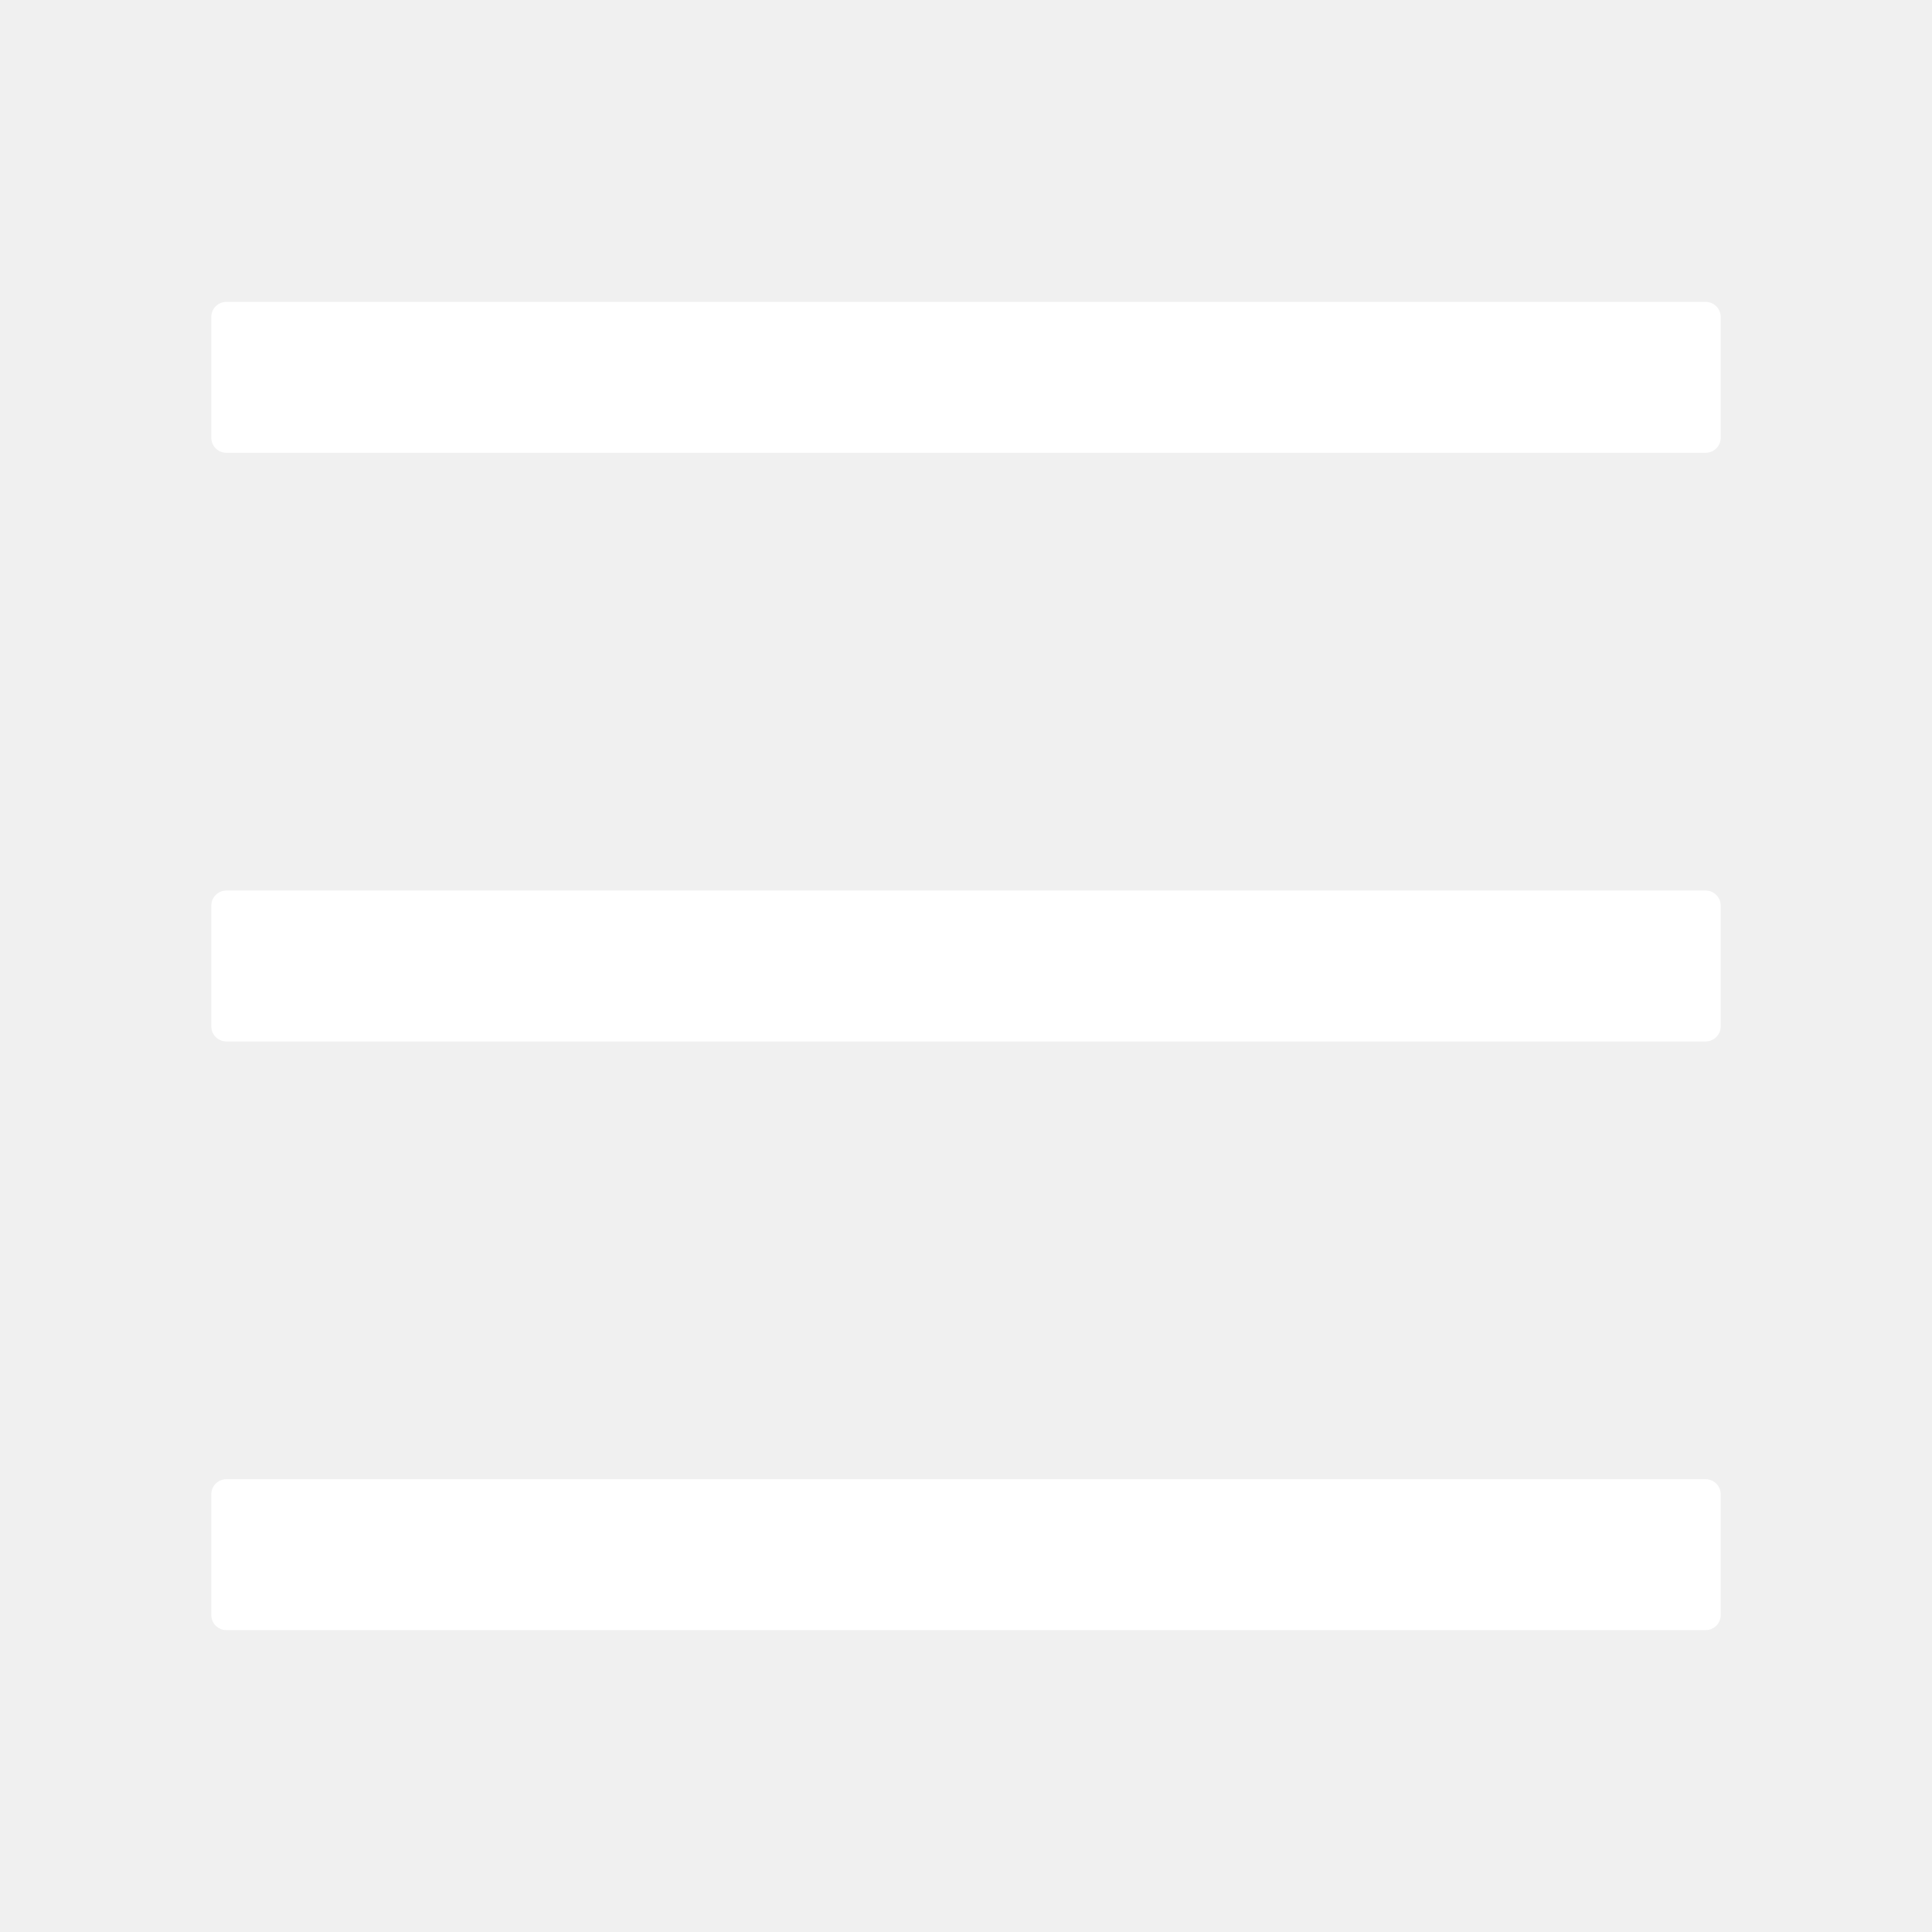
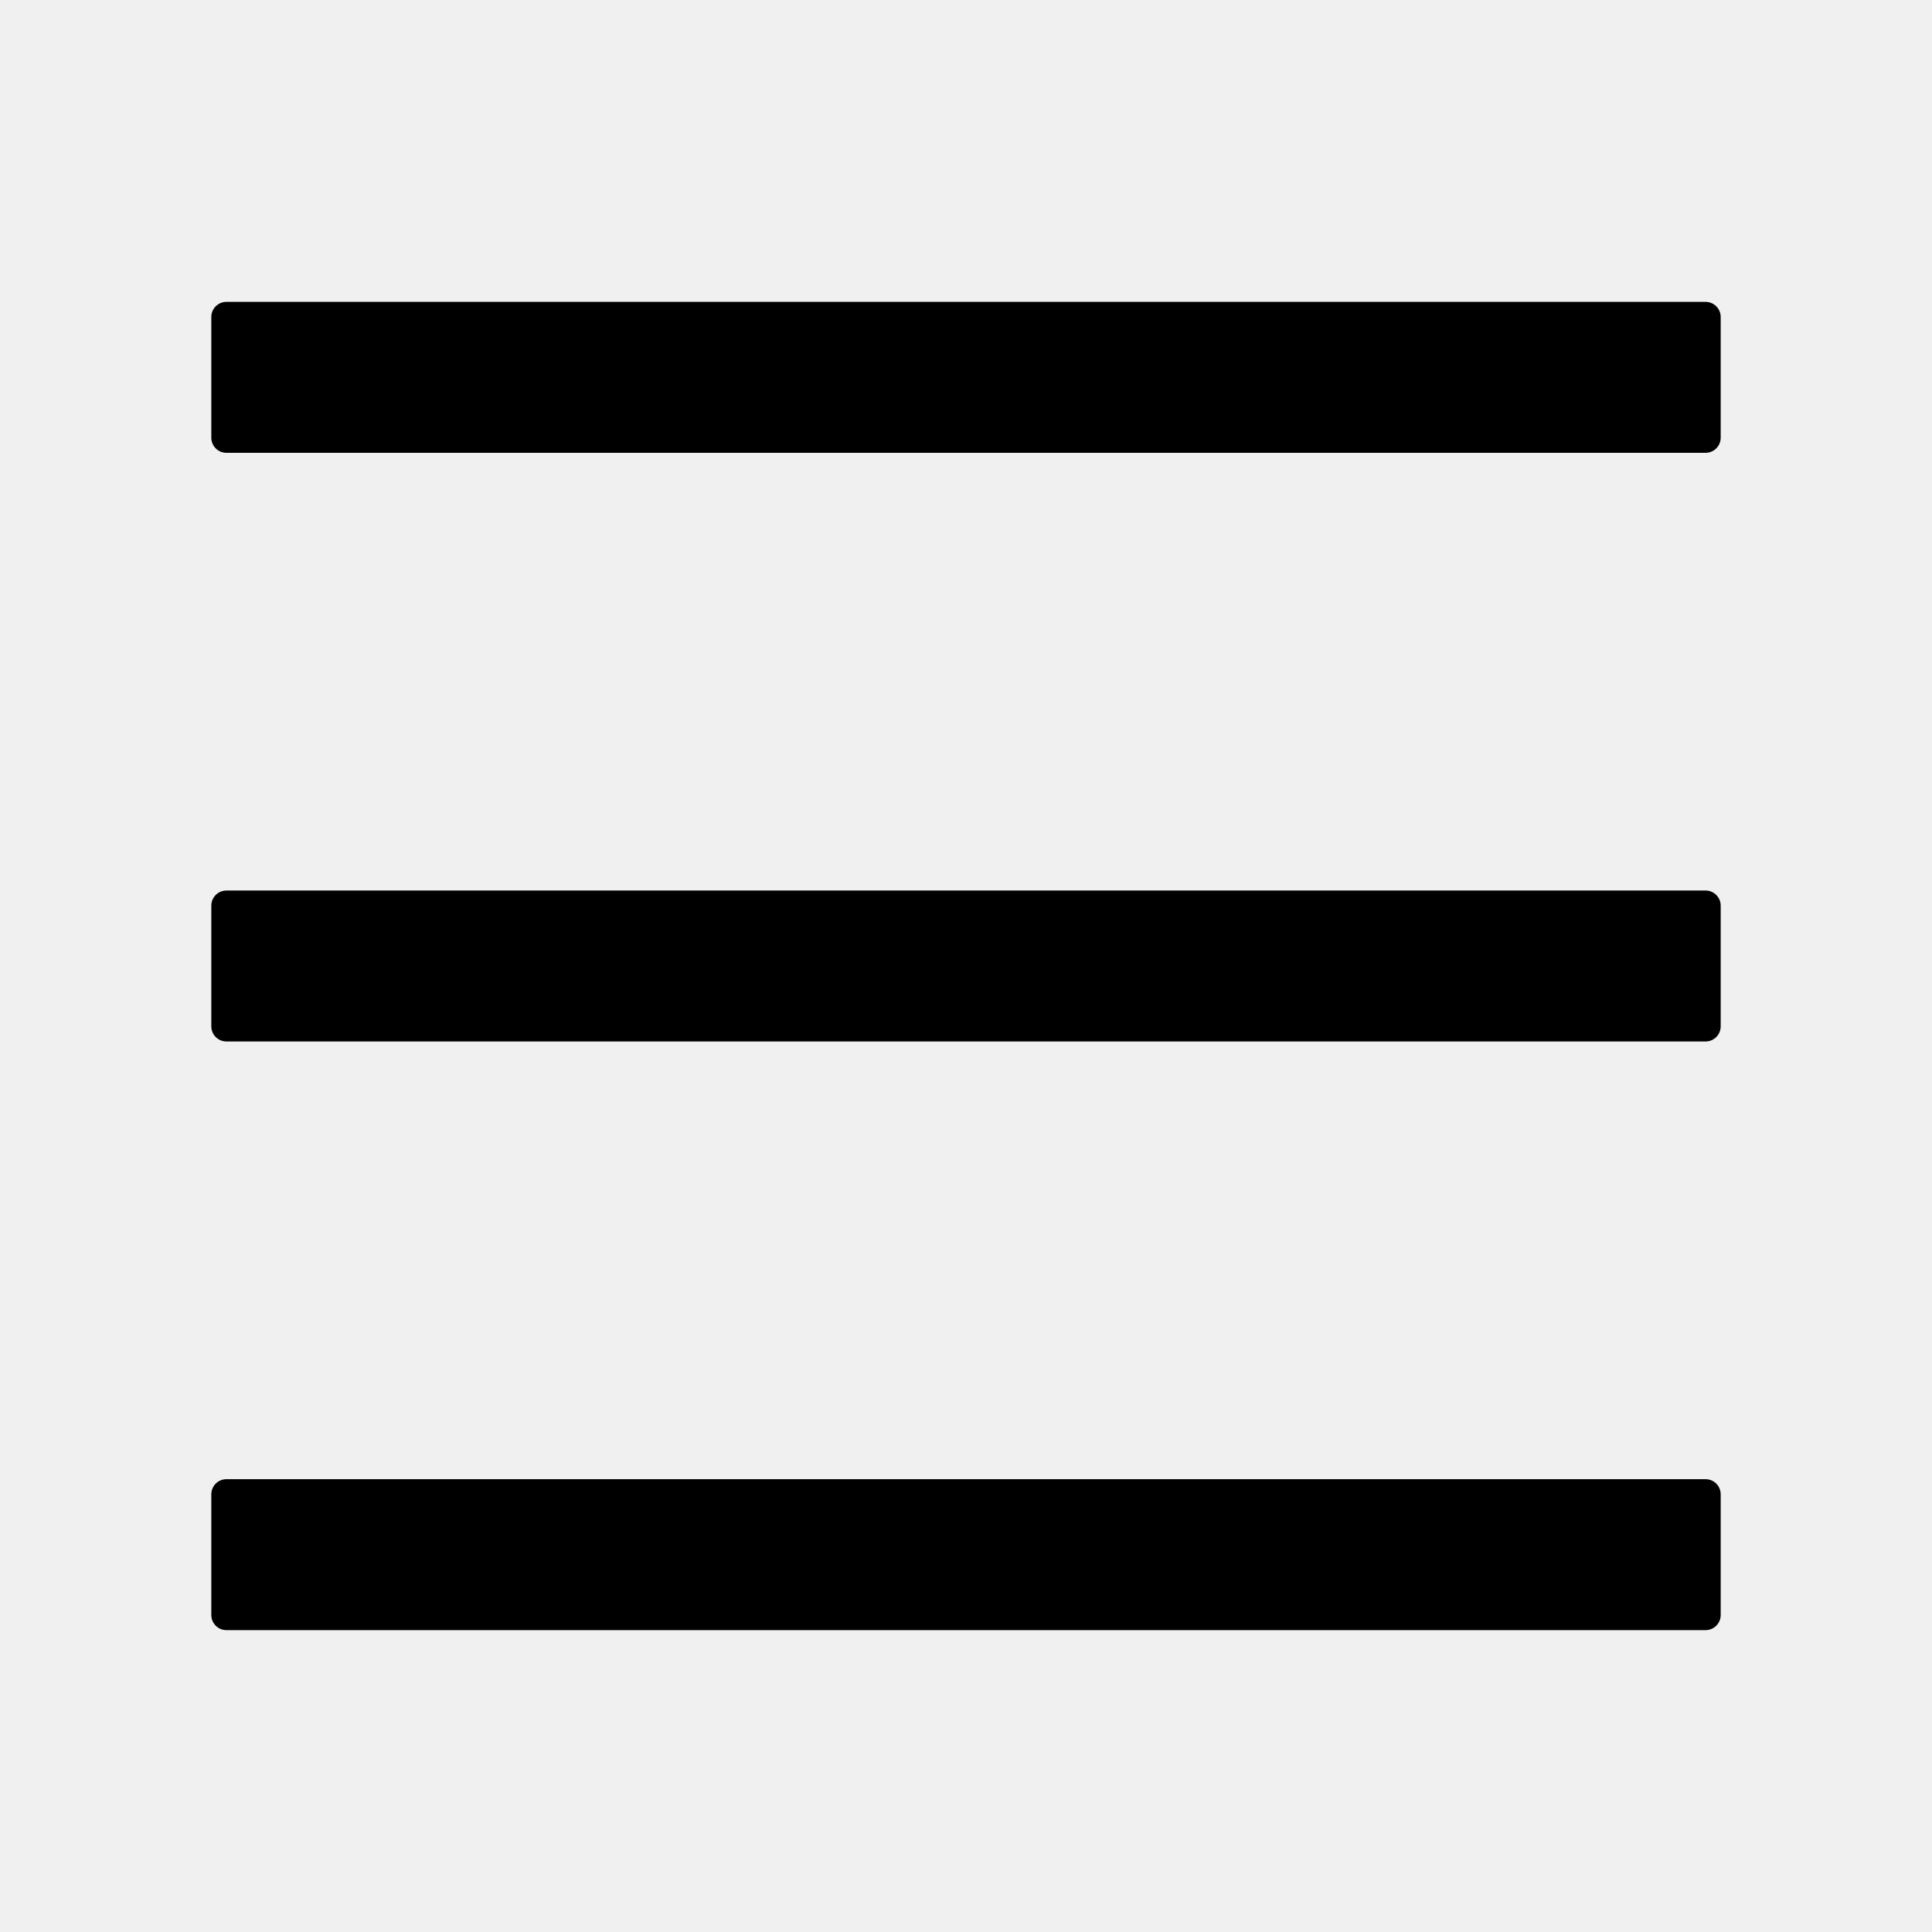
- <svg xmlns="http://www.w3.org/2000/svg" width="16" height="16" viewBox="0 0 16 16" fill="none">
-   <path d="M14.125 2.5H1.875C1.806 2.5 1.75 2.556 1.75 2.625V3.625C1.75 3.694 1.806 3.75 1.875 3.75H14.125C14.194 3.75 14.25 3.694 14.25 3.625V2.625C14.25 2.556 14.194 2.5 14.125 2.5ZM14.125 12.25H1.875C1.806 12.25 1.75 12.306 1.75 12.375V13.375C1.75 13.444 1.806 13.5 1.875 13.5H14.125C14.194 13.5 14.25 13.444 14.25 13.375V12.375C14.25 12.306 14.194 12.25 14.125 12.25ZM14.125 7.375H1.875C1.806 7.375 1.75 7.431 1.75 7.5V8.5C1.75 8.569 1.806 8.625 1.875 8.625H14.125C14.194 8.625 14.25 8.569 14.25 8.5V7.5C14.25 7.431 14.194 7.375 14.125 7.375Z" fill="white" />
+ <svg xmlns="http://www.w3.org/2000/svg" viewBox="0 0 16 16">
+   <path d="M14.125 2.5H1.875C1.806 2.5 1.75 2.556 1.75 2.625V3.625C1.75 3.694 1.806 3.75 1.875 3.75H14.125C14.194 3.75 14.25 3.694 14.25 3.625V2.625C14.25 2.556 14.194 2.5 14.125 2.5ZM14.125 12.25H1.875C1.806 12.25 1.75 12.306 1.75 12.375V13.375C1.75 13.444 1.806 13.5 1.875 13.5H14.125C14.194 13.5 14.25 13.444 14.25 13.375V12.375C14.25 12.306 14.194 12.25 14.125 12.25ZM14.125 7.375H1.875C1.806 7.375 1.75 7.431 1.75 7.5V8.5C1.75 8.569 1.806 8.625 1.875 8.625H14.125C14.194 8.625 14.25 8.569 14.25 8.5V7.5C14.25 7.431 14.194 7.375 14.125 7.375Z" />
</svg>
